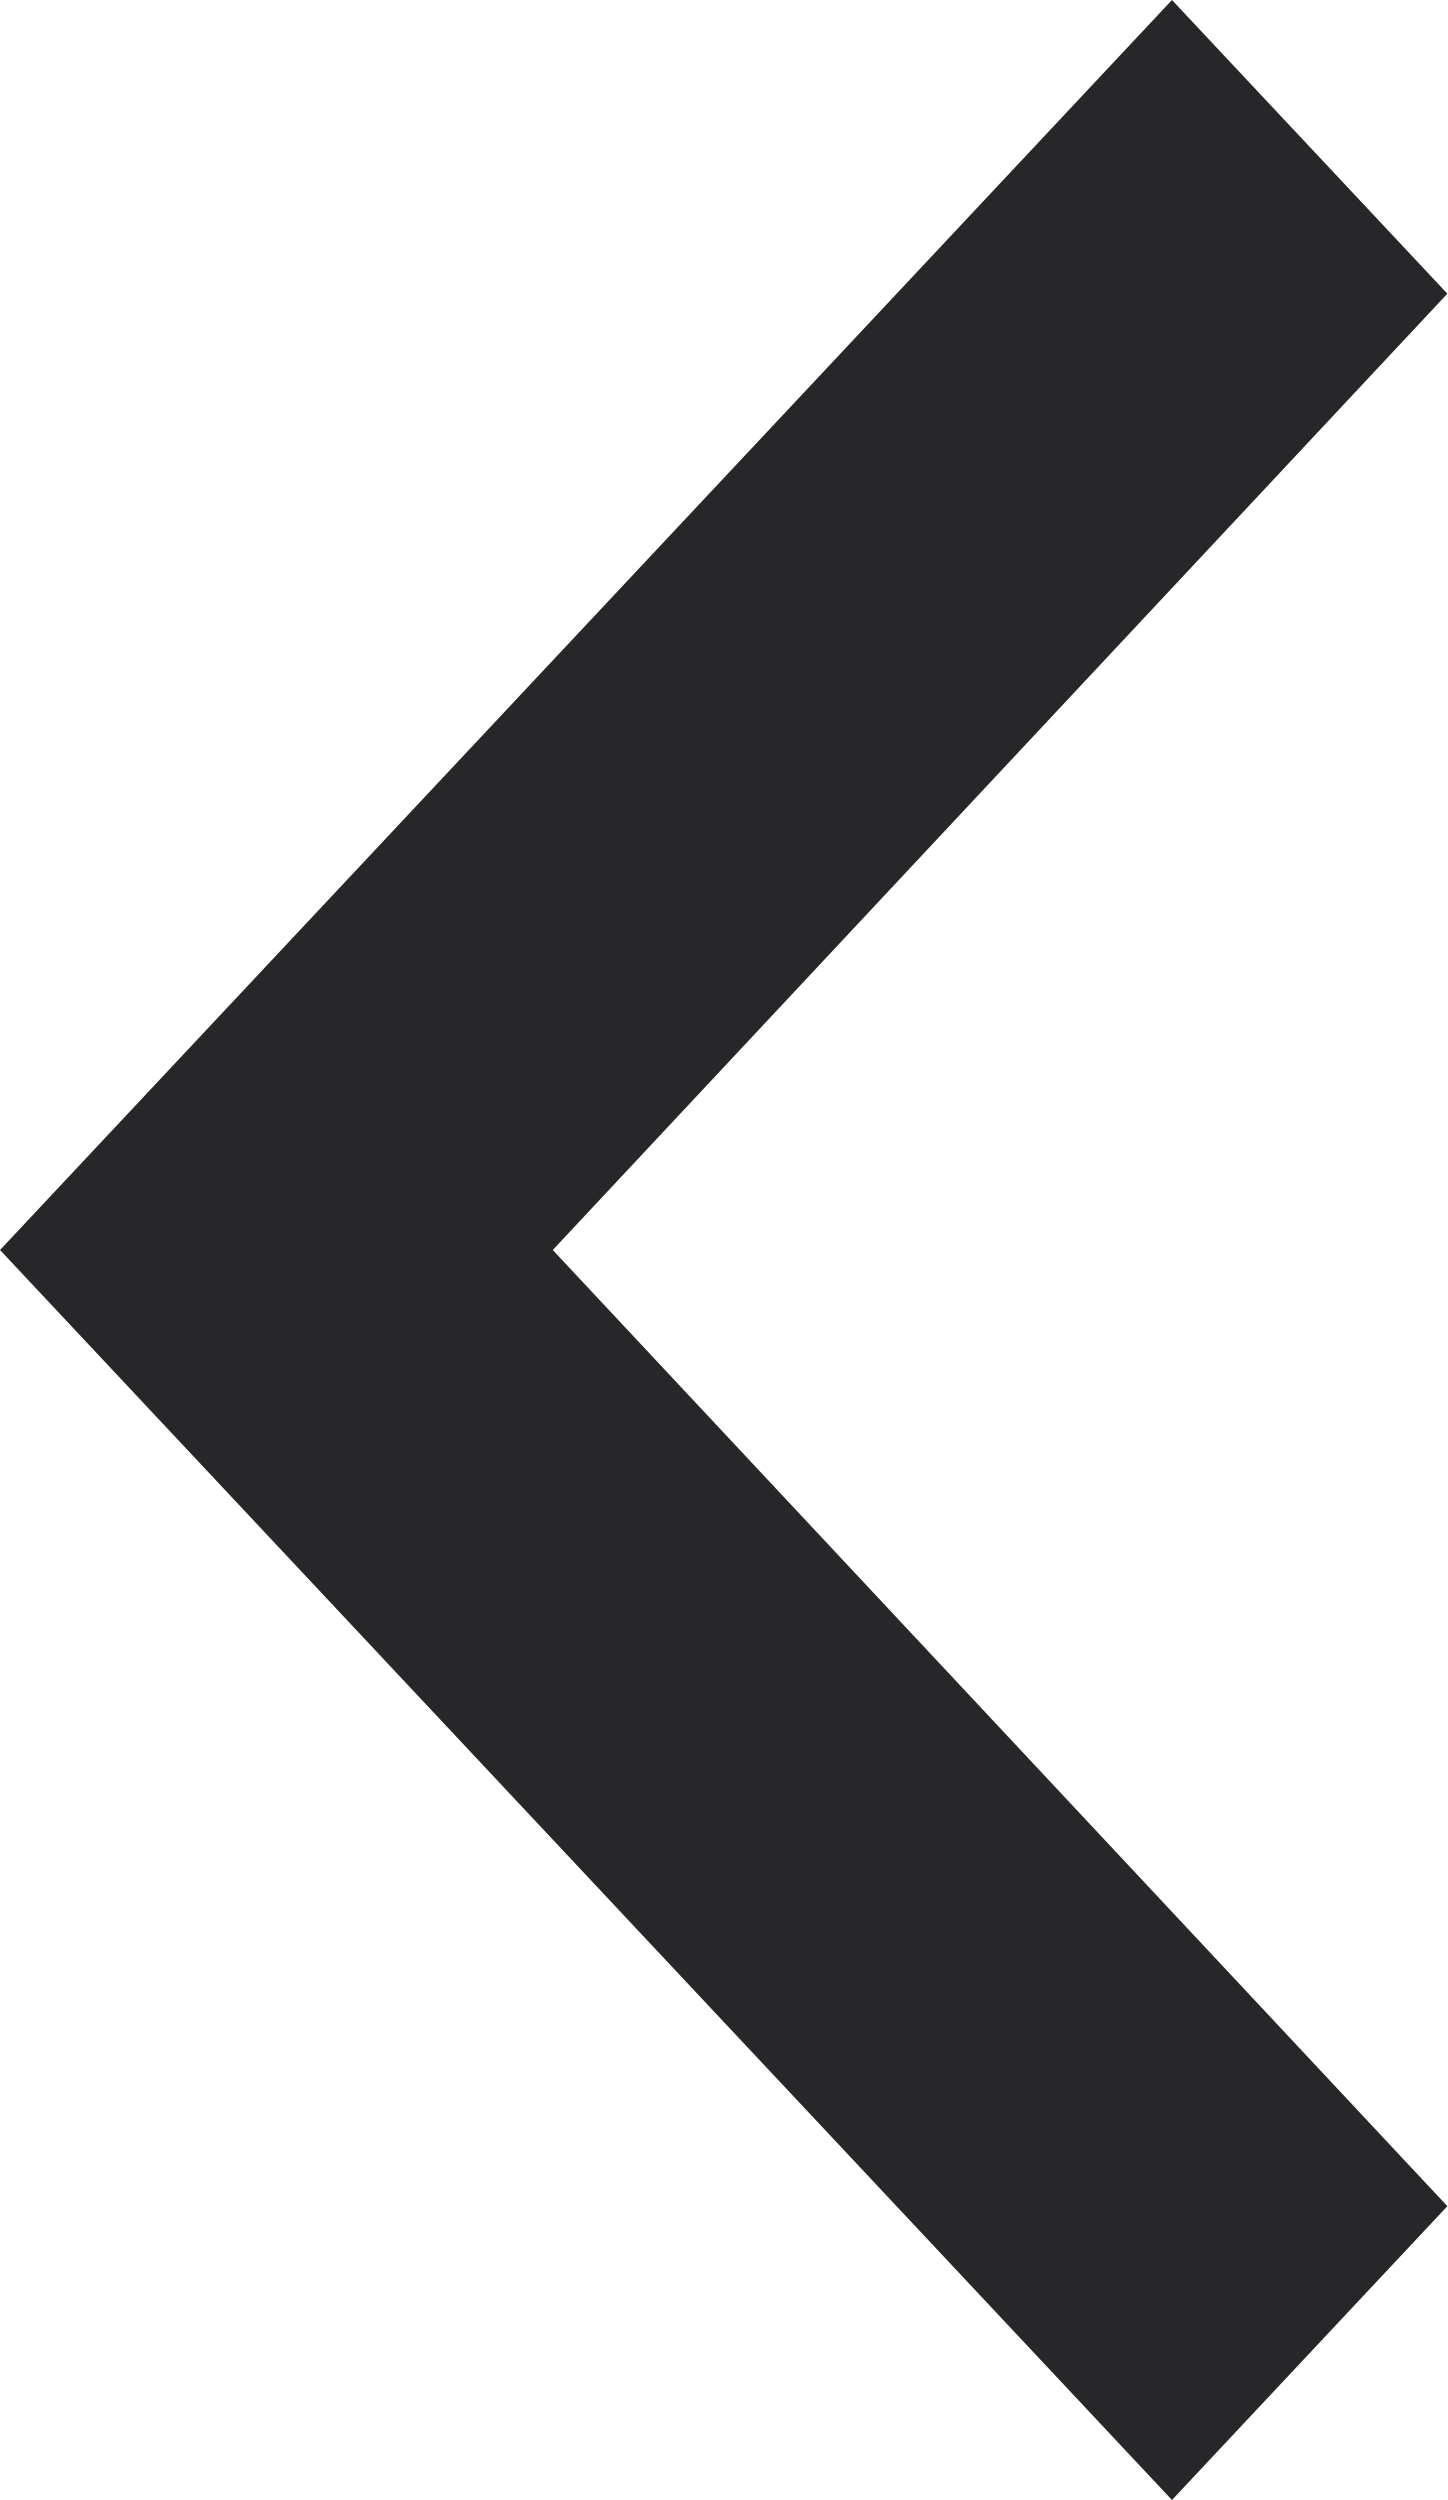
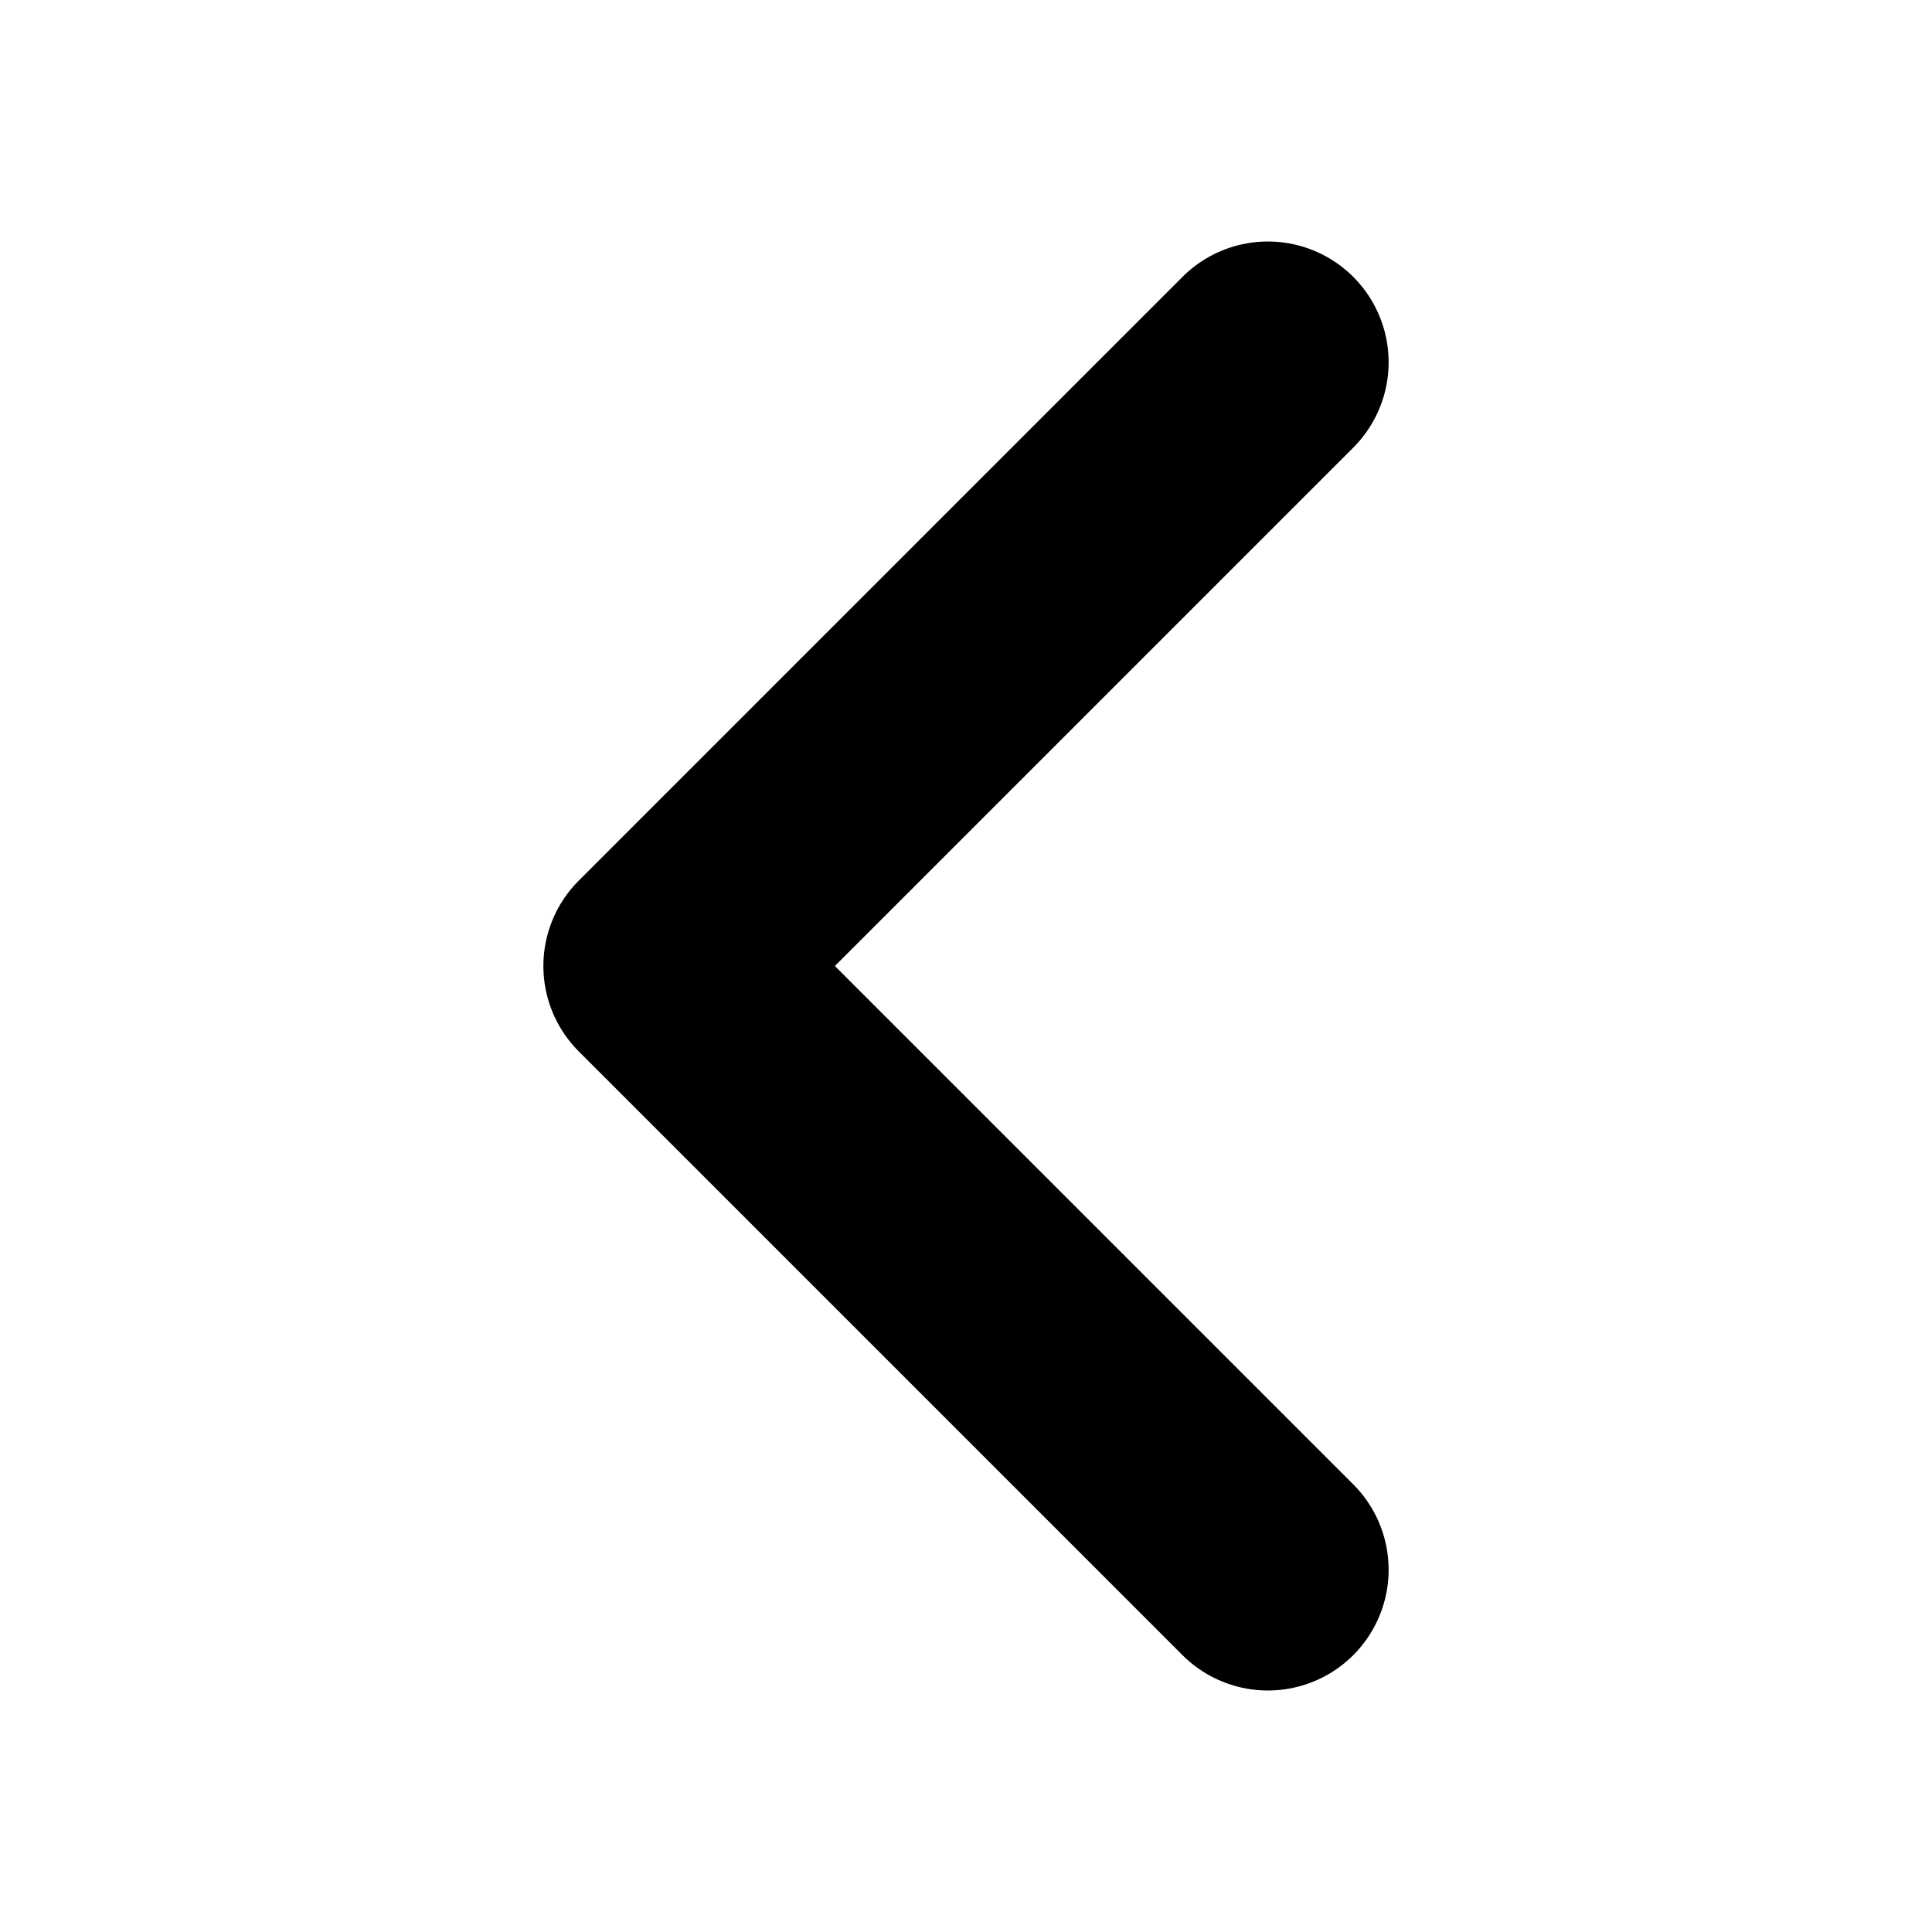
- <svg xmlns="http://www.w3.org/2000/svg" width="11" height="19" viewBox="0 0 11 19" fill="none">
-   <path fill-rule="evenodd" clip-rule="evenodd" d="M11 16.767L4.201 9.5L11 2.232L8.907 0L0 9.5L8.907 19L11 16.767Z" fill="#27272A" />
+ <svg xmlns="http://www.w3.org/2000/svg" fill="none" viewBox="0 0 24 24" width="24" height="24" stroke-width="3" stroke="currentColor">
+   <path stroke-linecap="round" stroke-linejoin="round" d="M15.75 19.5L8.25 12l7.5-7.5" />
</svg>
